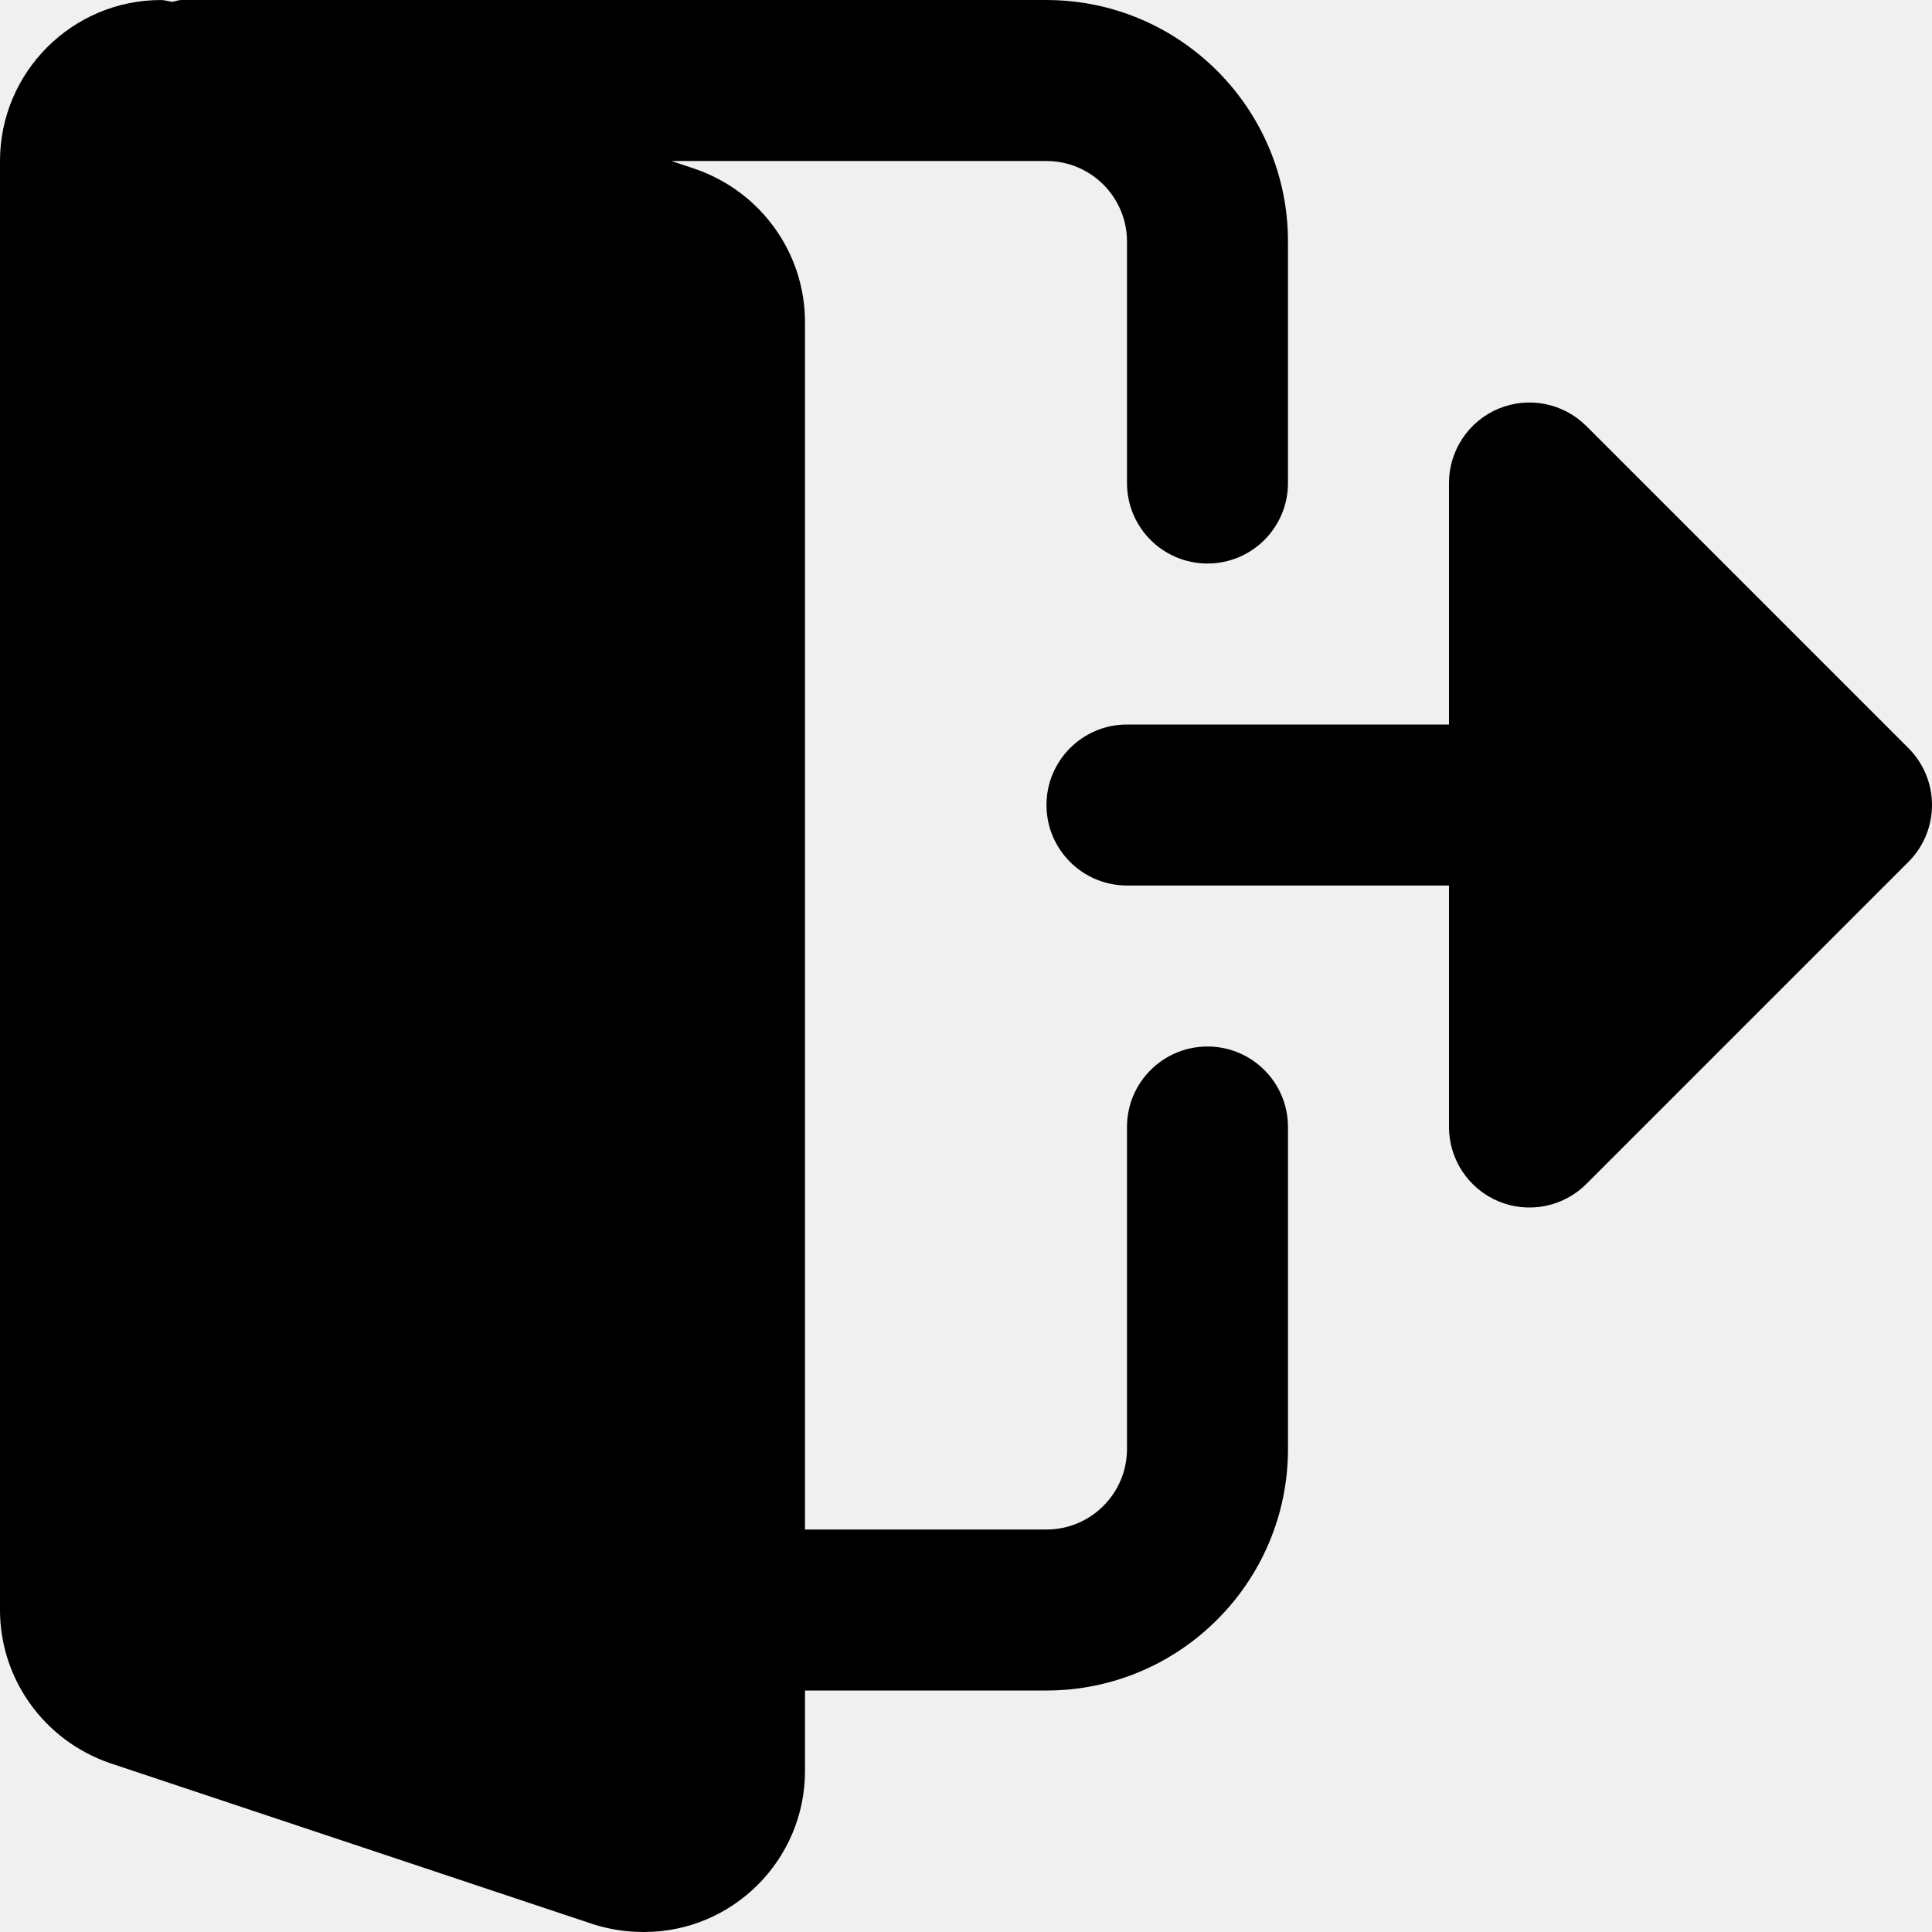
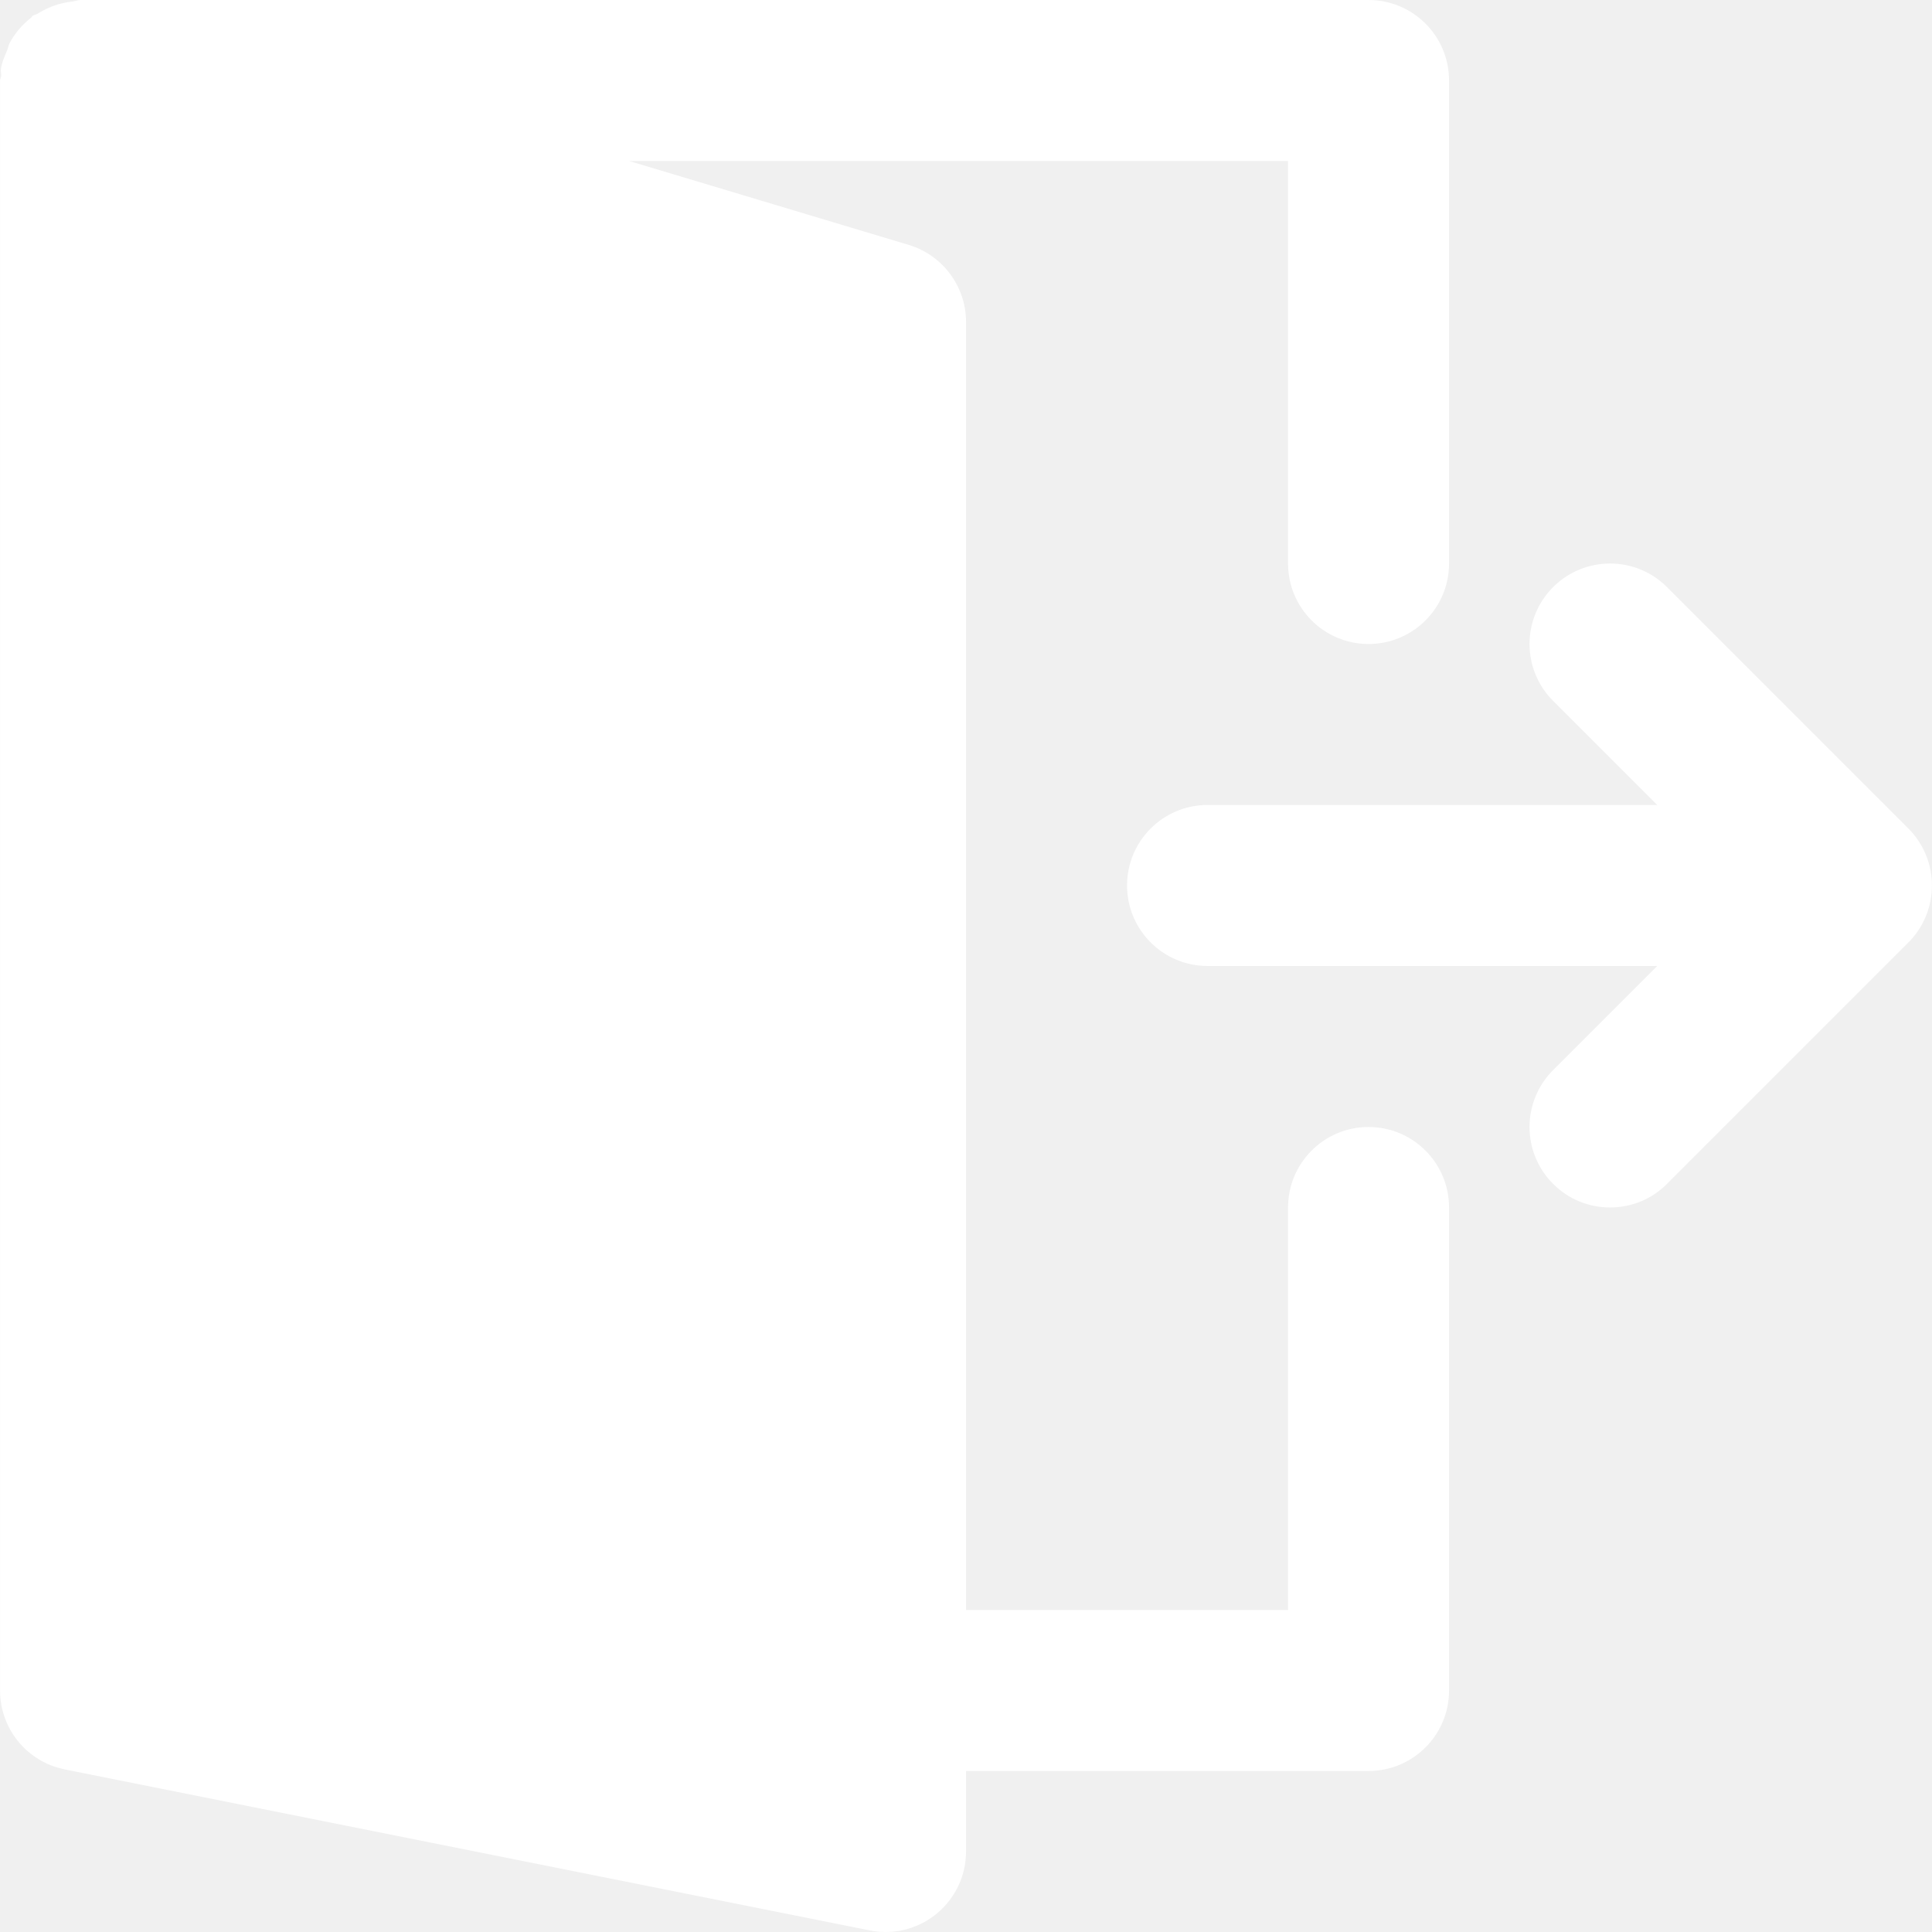
- <svg xmlns="http://www.w3.org/2000/svg" height="512pt" viewBox="0 0 512.005 512" width="512pt">
-   <path d="m320 277.336c-11.797 0-21.332 9.559-21.332 21.332v85.336c0 11.754-9.559 21.332-21.336 21.332h-64v-320c0-18.219-11.605-34.496-29.055-40.555l-6.316-2.113h99.371c11.777 0 21.336 9.578 21.336 21.336v64c0 11.773 9.535 21.332 21.332 21.332s21.332-9.559 21.332-21.332v-64c0-35.285-28.715-64-64-64h-229.332c-.812 0-1.492.363-2.281.469-1.027-.086-2.008-.469-3.051-.469-23.531 0-42.668 19.133-42.668 42.664v384c0 18.219 11.605 34.496 29.055 40.555l128.387 42.797c4.352 1.344 8.68 1.984 13.227 1.984 23.531 0 42.664-19.137 42.664-42.668v-21.332h64c35.285 0 64-28.715 64-64v-85.336c0-11.773-9.535-21.332-21.332-21.332zm0 0" />
-   <path d="m505.75 198.254-85.336-85.332c-6.098-6.102-15.273-7.938-23.25-4.633-7.957 3.309-13.164 11.094-13.164 19.715v64h-85.332c-11.777 0-21.336 9.555-21.336 21.332 0 11.777 9.559 21.332 21.336 21.332h85.332v64c0 8.621 5.207 16.406 13.164 19.715 7.977 3.305 17.152 1.469 23.25-4.629l85.336-85.336c8.34-8.34 8.34-21.824 0-30.164zm0 0" />
+ <svg xmlns="http://www.w3.org/2000/svg" version="1.1" id="Capa_1" x="0px" y="0px" viewBox="0 0 512 512" style="enable-background:new 0 0 512 512;" xml:space="preserve" fill="white">
+   <g>
+     <g>
+       <g>
+         <path d="M510.371,226.513c-1.088-2.603-2.645-4.971-4.629-6.955l-63.979-63.979c-8.341-8.32-21.824-8.32-30.165,0     c-8.341,8.341-8.341,21.845,0,30.165l27.584,27.584H320.013c-11.797,0-21.333,9.557-21.333,21.333s9.536,21.333,21.333,21.333     h119.168l-27.584,27.584c-8.341,8.341-8.341,21.845,0,30.165c4.16,4.181,9.621,6.251,15.083,6.251s10.923-2.069,15.083-6.251     l63.979-63.979c1.984-1.963,3.541-4.331,4.629-6.955C512.525,237.606,512.525,231.718,510.371,226.513z" />
+         <path d="M362.68,298.667c-11.797,0-21.333,9.557-21.333,21.333v106.667h-85.333V85.333c0-9.408-6.187-17.728-15.211-20.437     l-74.091-22.229h174.635v106.667c0,11.776,9.536,21.333,21.333,21.333s21.333-9.557,21.333-21.333v-128     C384.013,9.557,374.477,0,362.68,0H21.347c-0.768,0-1.451,0.32-2.197,0.405c-1.003,0.107-1.92,0.277-2.88,0.512     c-2.24,0.576-4.267,1.451-6.165,2.645c-0.469,0.299-1.045,0.32-1.493,0.661C8.44,4.352,8.376,4.587,8.205,4.715     C5.88,6.549,3.939,8.789,2.531,11.456c-0.299,0.576-0.363,1.195-0.597,1.792c-0.683,1.621-1.429,3.2-1.685,4.992     c-0.107,0.64,0.085,1.237,0.064,1.856c-0.021,0.427-0.299,0.811-0.299,1.237V448c0,10.176,7.189,18.923,17.152,20.907     l213.333,42.667c1.387,0.299,2.795,0.427,4.181,0.427c4.885,0,9.685-1.685,13.525-4.843c4.928-4.053,7.808-10.091,7.808-16.491     v-21.333H362.68c11.797,0,21.333-9.557,21.333-21.333V320C384.013,308.224,374.477,298.667,362.68,298.667z" />
+       </g>
+     </g>
+   </g>
+   <g>
+ </g>
+   <g>
+ </g>
+   <g>
+ </g>
+   <g>
+ </g>
+   <g>
+ </g>
+   <g>
+ </g>
+   <g>
+ </g>
+   <g>
+ </g>
+   <g>
+ </g>
+   <g>
+ </g>
+   <g>
+ </g>
+   <g>
+ </g>
+   <g>
+ </g>
+   <g>
+ </g>
+   <g>
+ </g>
</svg>
